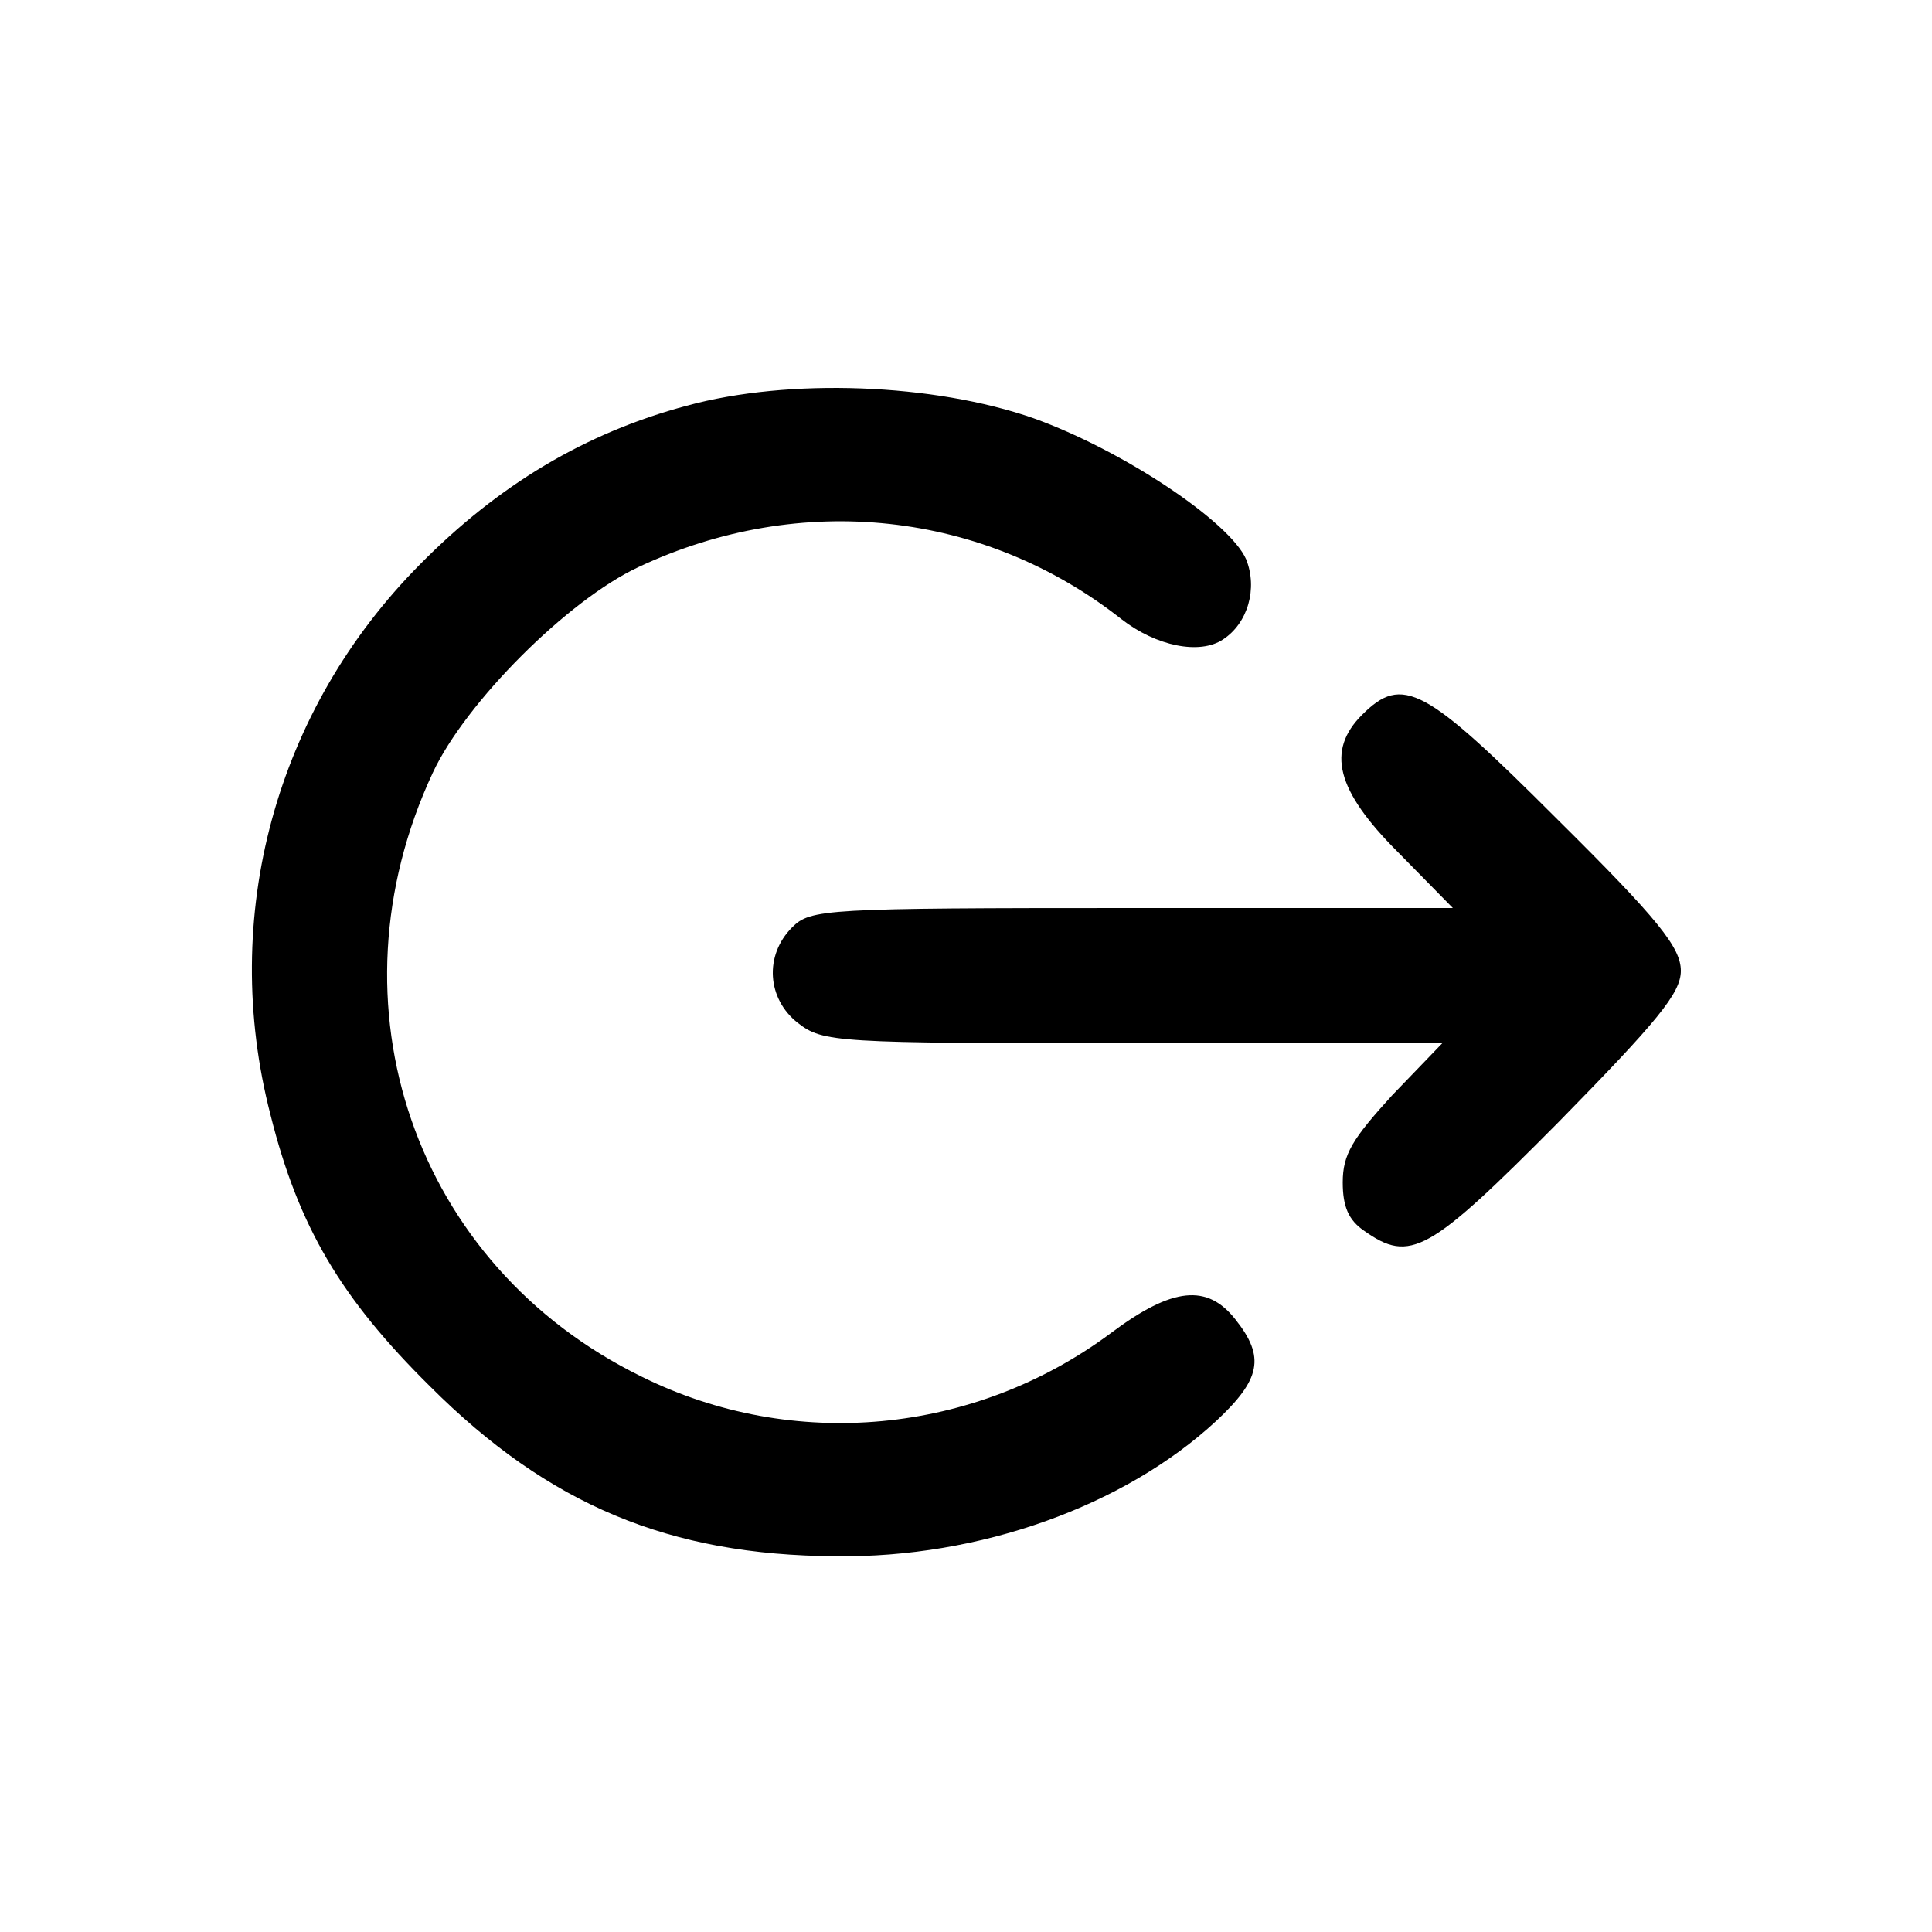
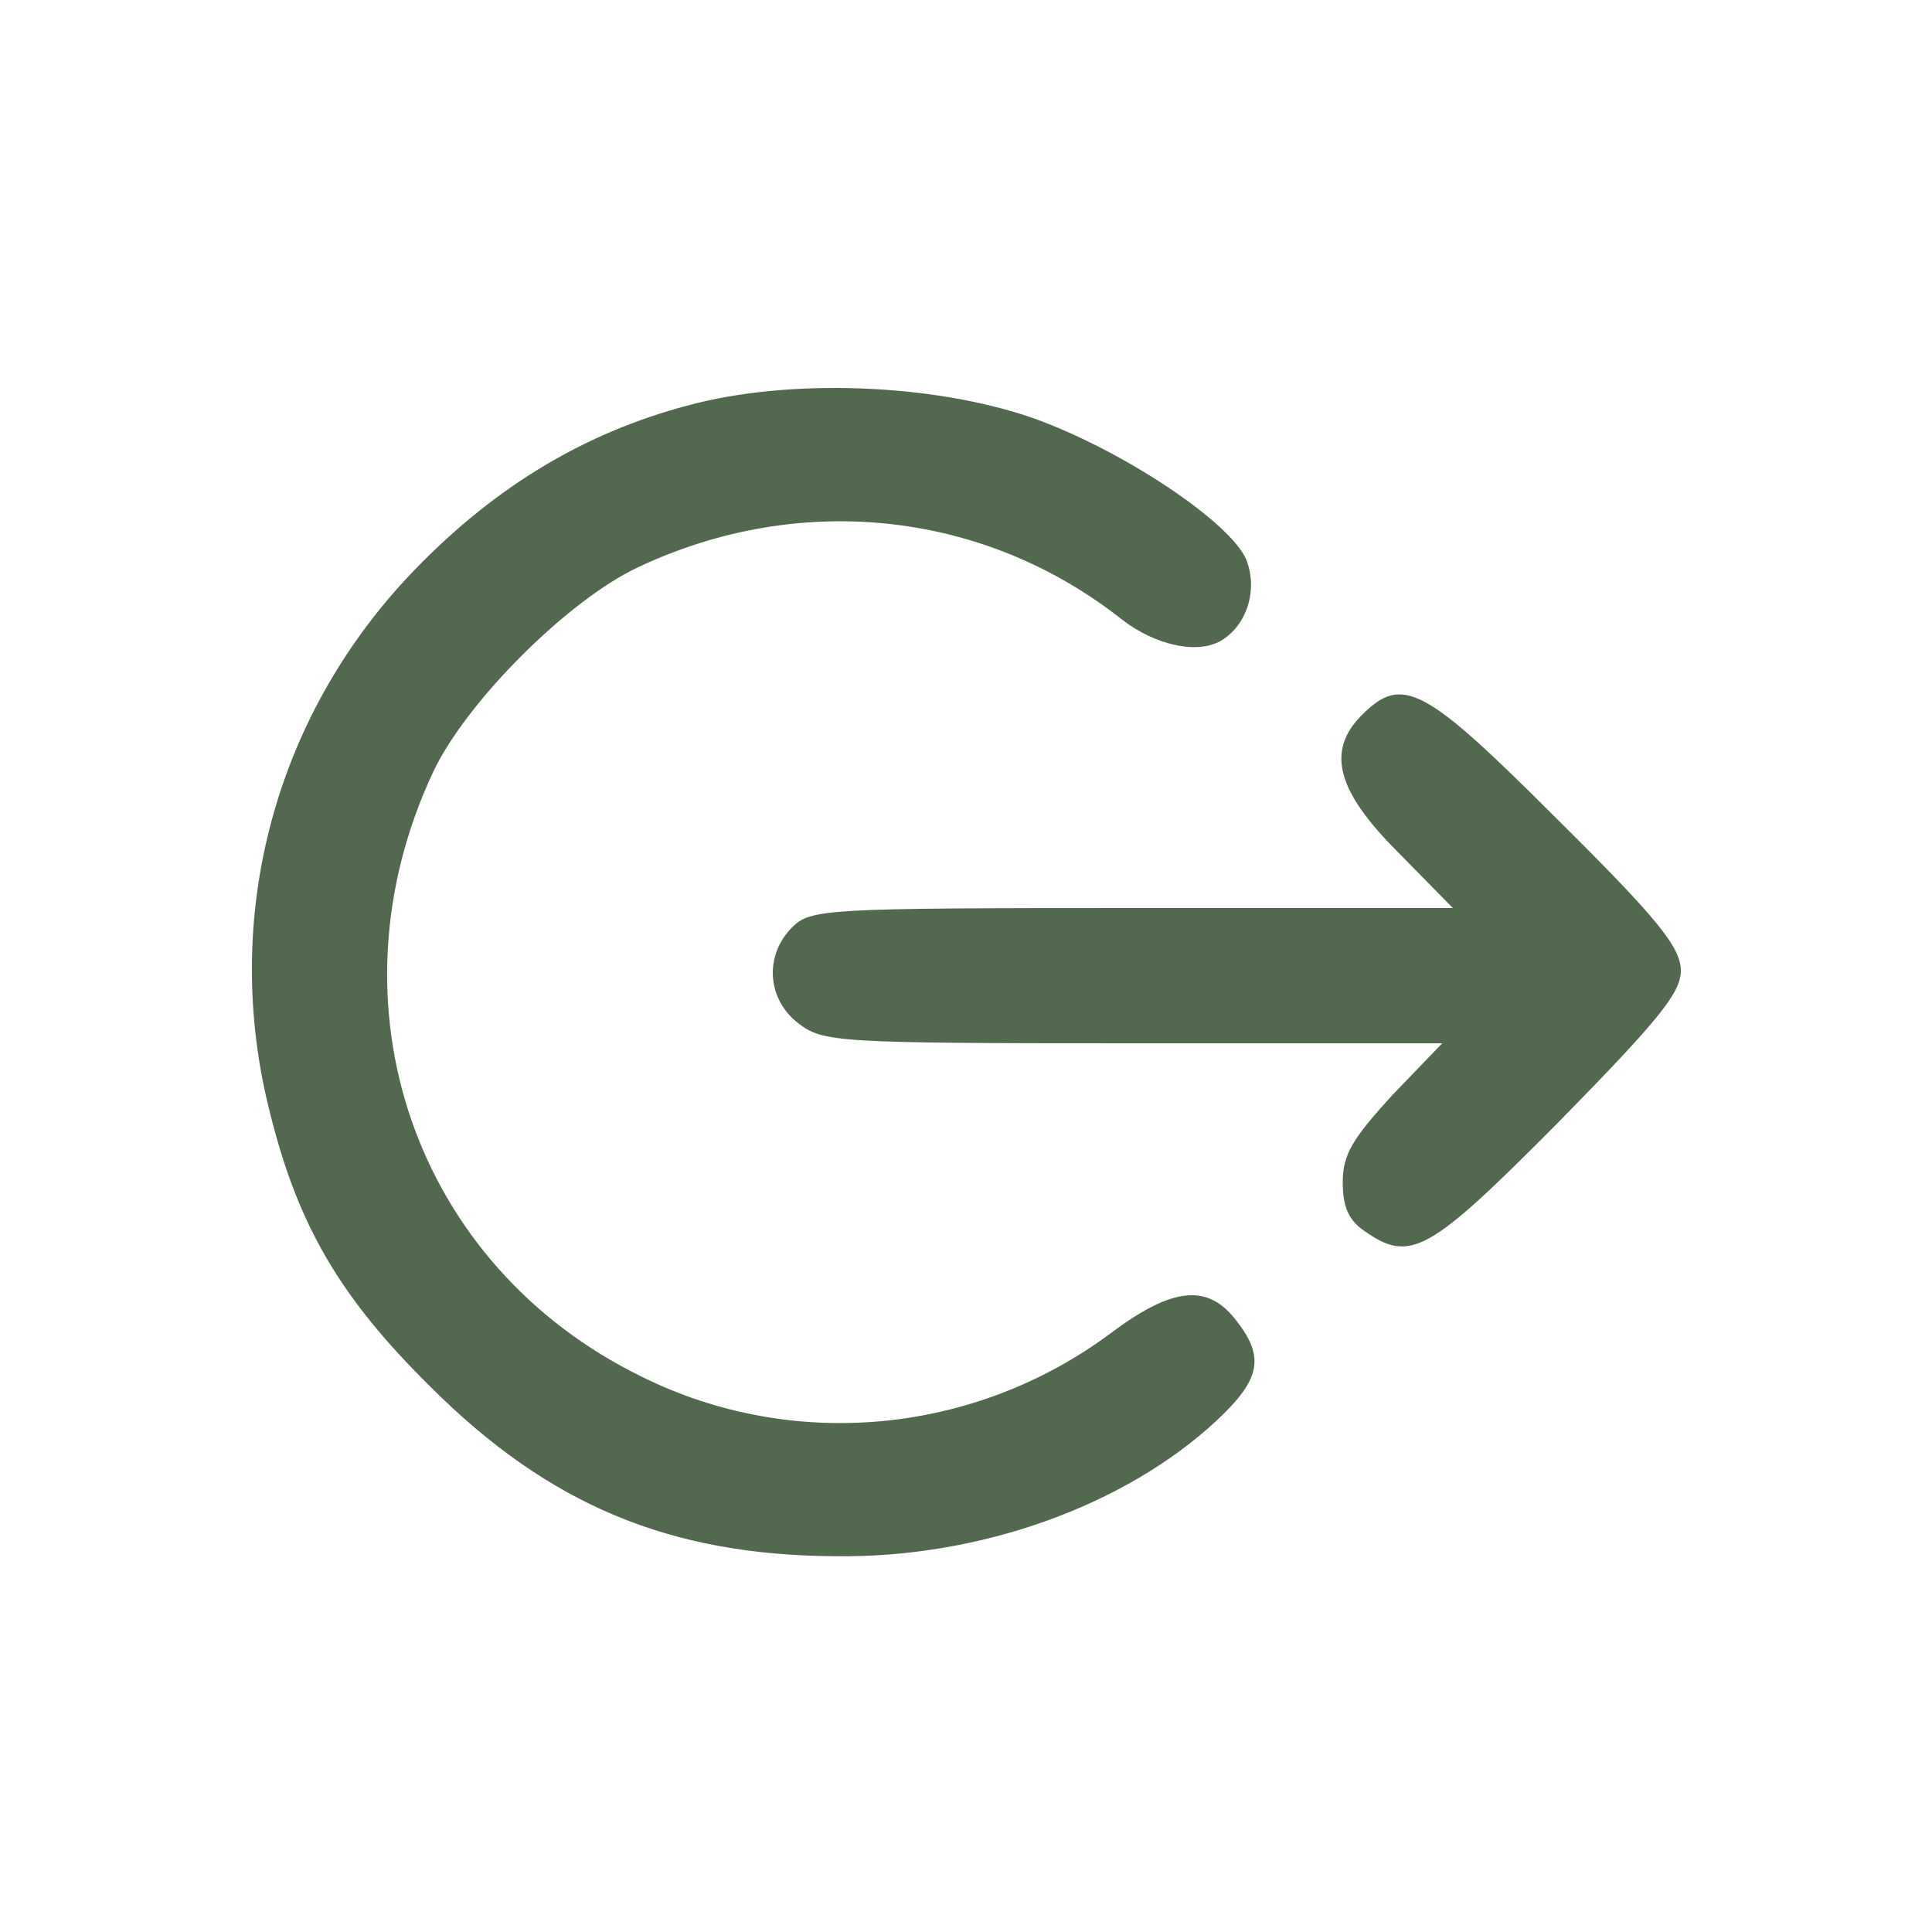
<svg xmlns="http://www.w3.org/2000/svg" version="1.0" width="200pt" height="200pt" viewBox="0 0 200 200" preserveAspectRatio="xMidYMid meet">
-   <g transform="translate(0,200) scale(0.1,-0.1)" fill="#000000" stroke="none">
+   <g transform="translate(0,200) scale(0.1,-0.1)" fill="#52694F" stroke="none">
    <path d="M711 1580 c-105 -28 -195 -82 -276 -164 -150 -151 -208 -365 -155 -570 29 -116 73 -190 165 -281 123 -123 248 -175 420 -176 149 -2 299 52 394 140 46 43 51 66 20 105 -29 37 -65 34 -129 -14 -141 -105 -329 -123 -486 -45 -235 115 -328 385 -216 625 34 73 140 179 213 213 168 79 358 58 500 -54 36 -28 81 -37 105 -21 26 17 36 53 24 83 -17 39 -128 113 -220 146 -103 36 -253 42 -359 13z" />
    <path d="M1410 1260 c-37 -37 -27 -78 37 -142 l57 -58 -332 0 c-319 0 -333 -1 -352 -20 -29 -29 -26 -74 6 -99 26 -20 38 -21 347 -21 l320 0 -52 -54 c-41 -45 -51 -61 -51 -90 0 -25 6 -39 22 -50 48 -34 67 -23 201 112 103 105 127 134 127 157 0 24 -23 53 -128 157 -137 137 -160 150 -202 108z" />
  </g>
</svg>
